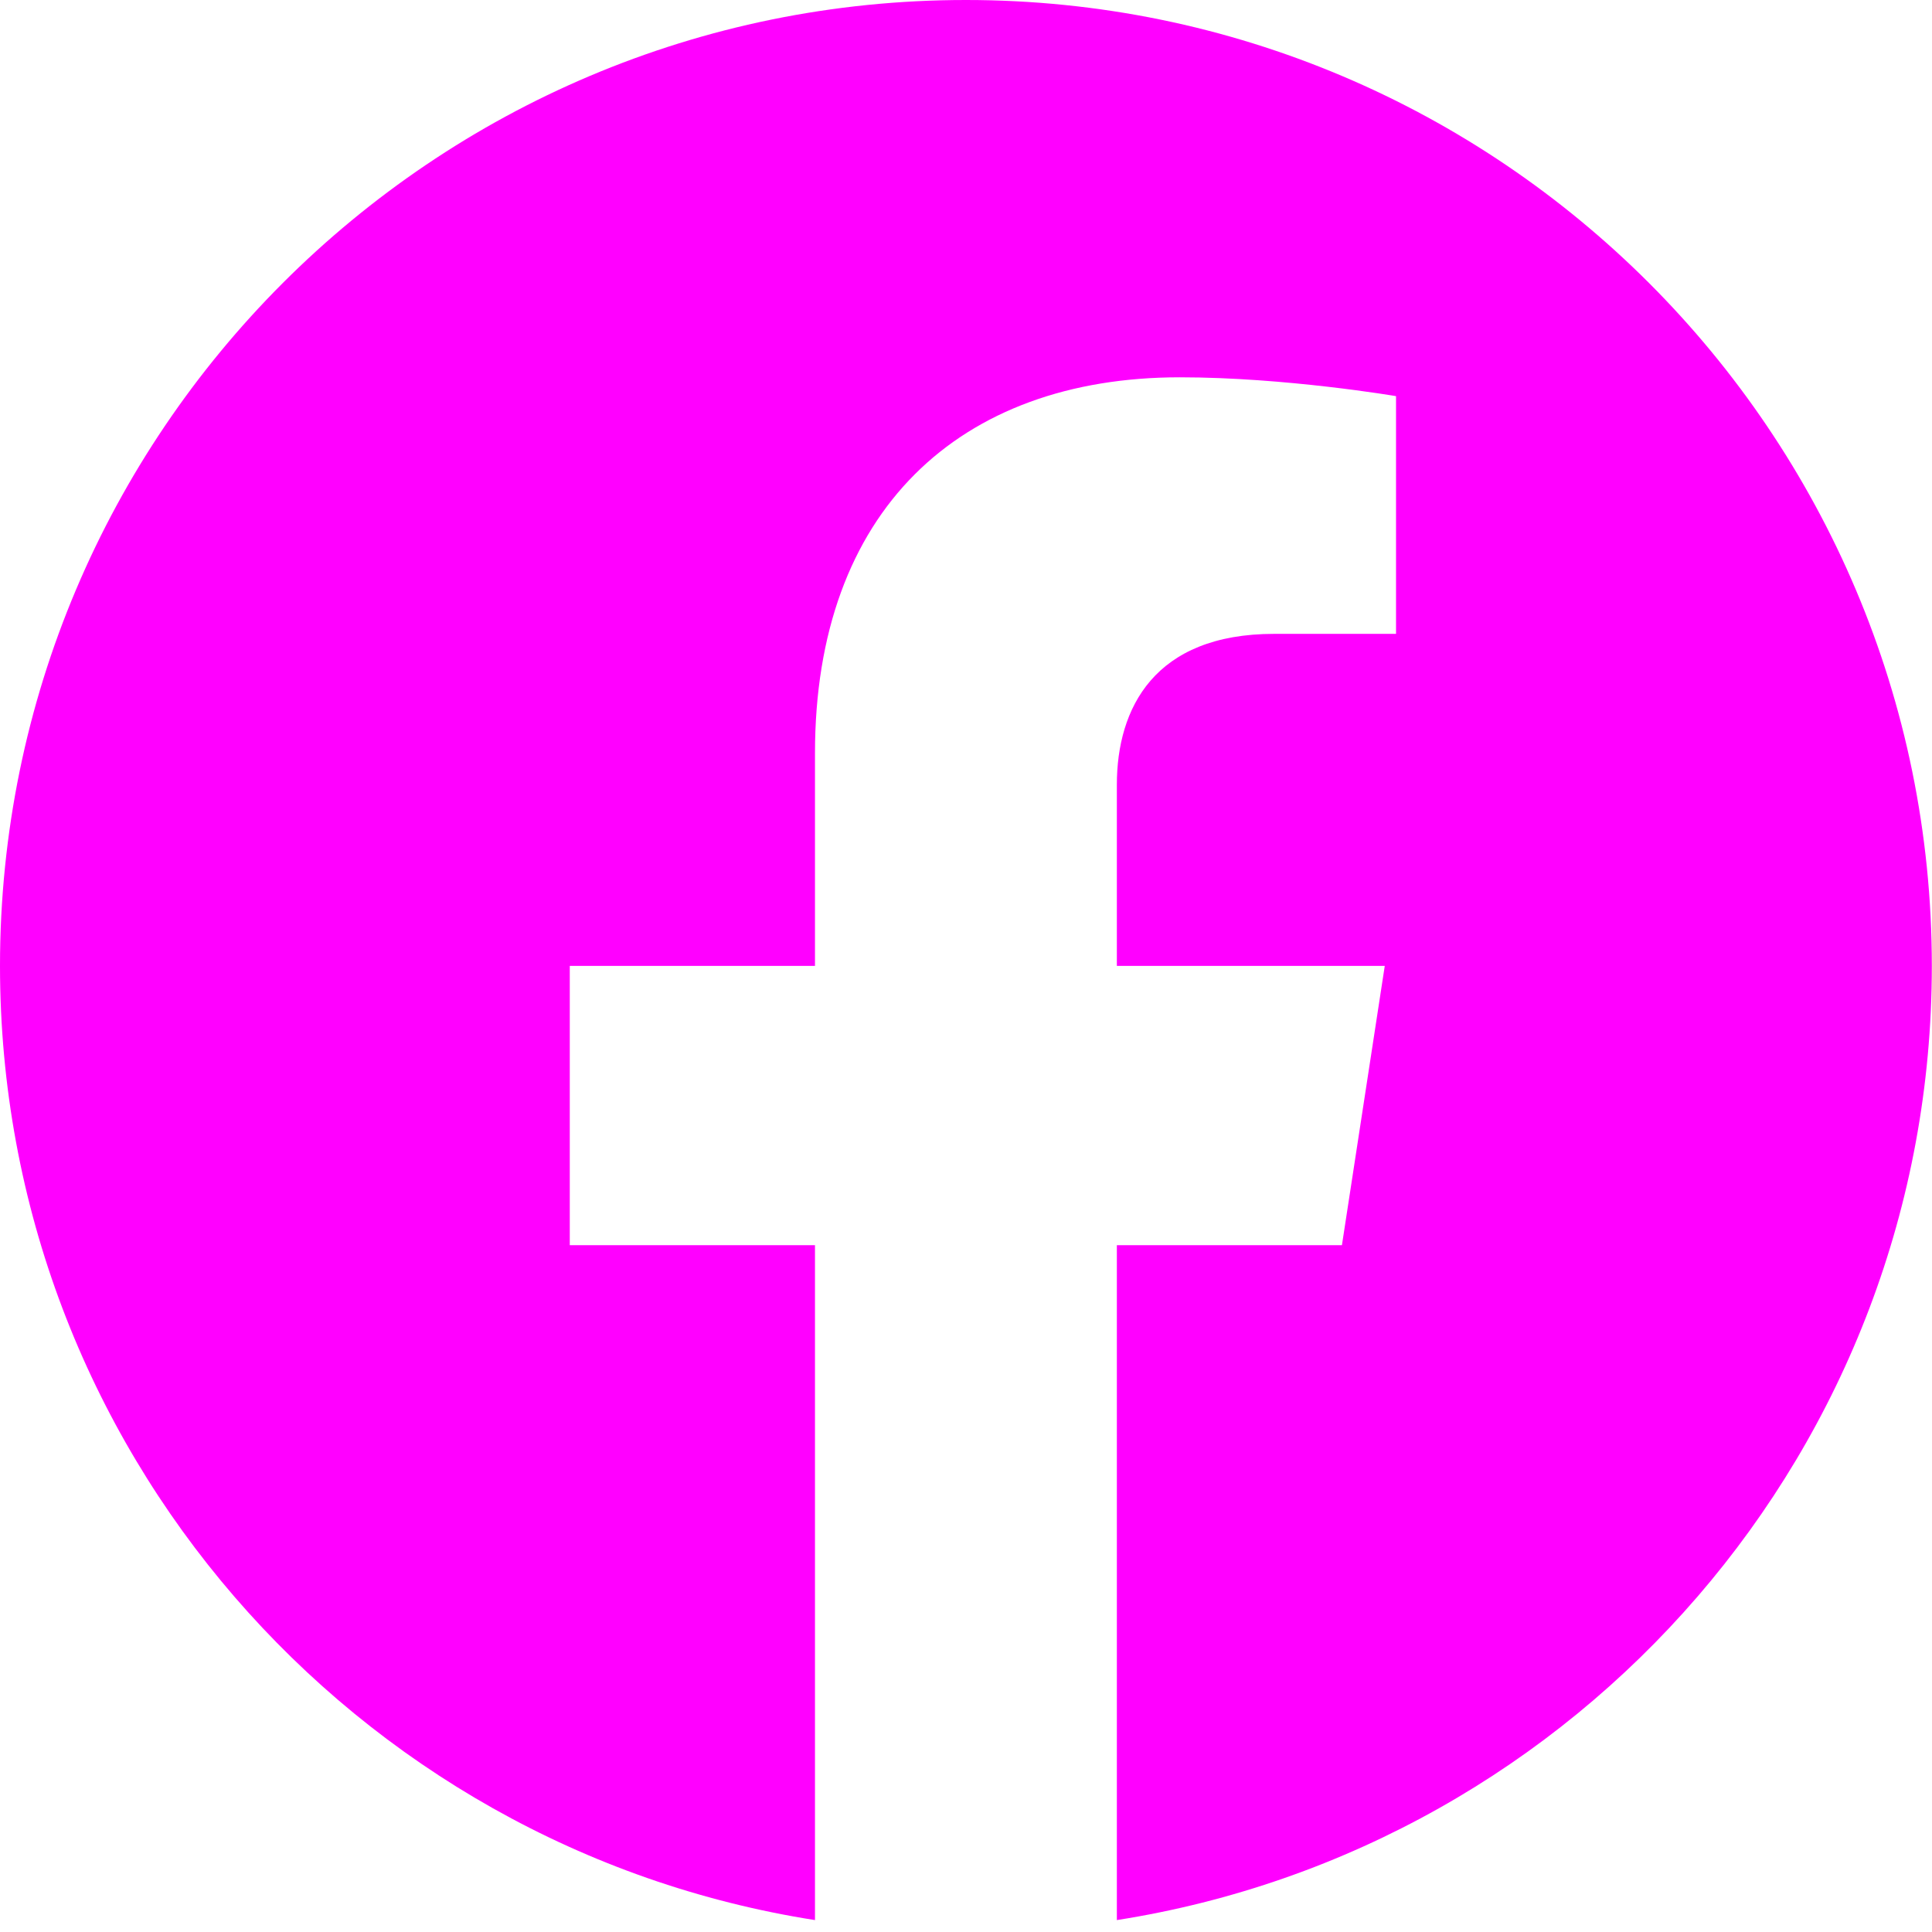
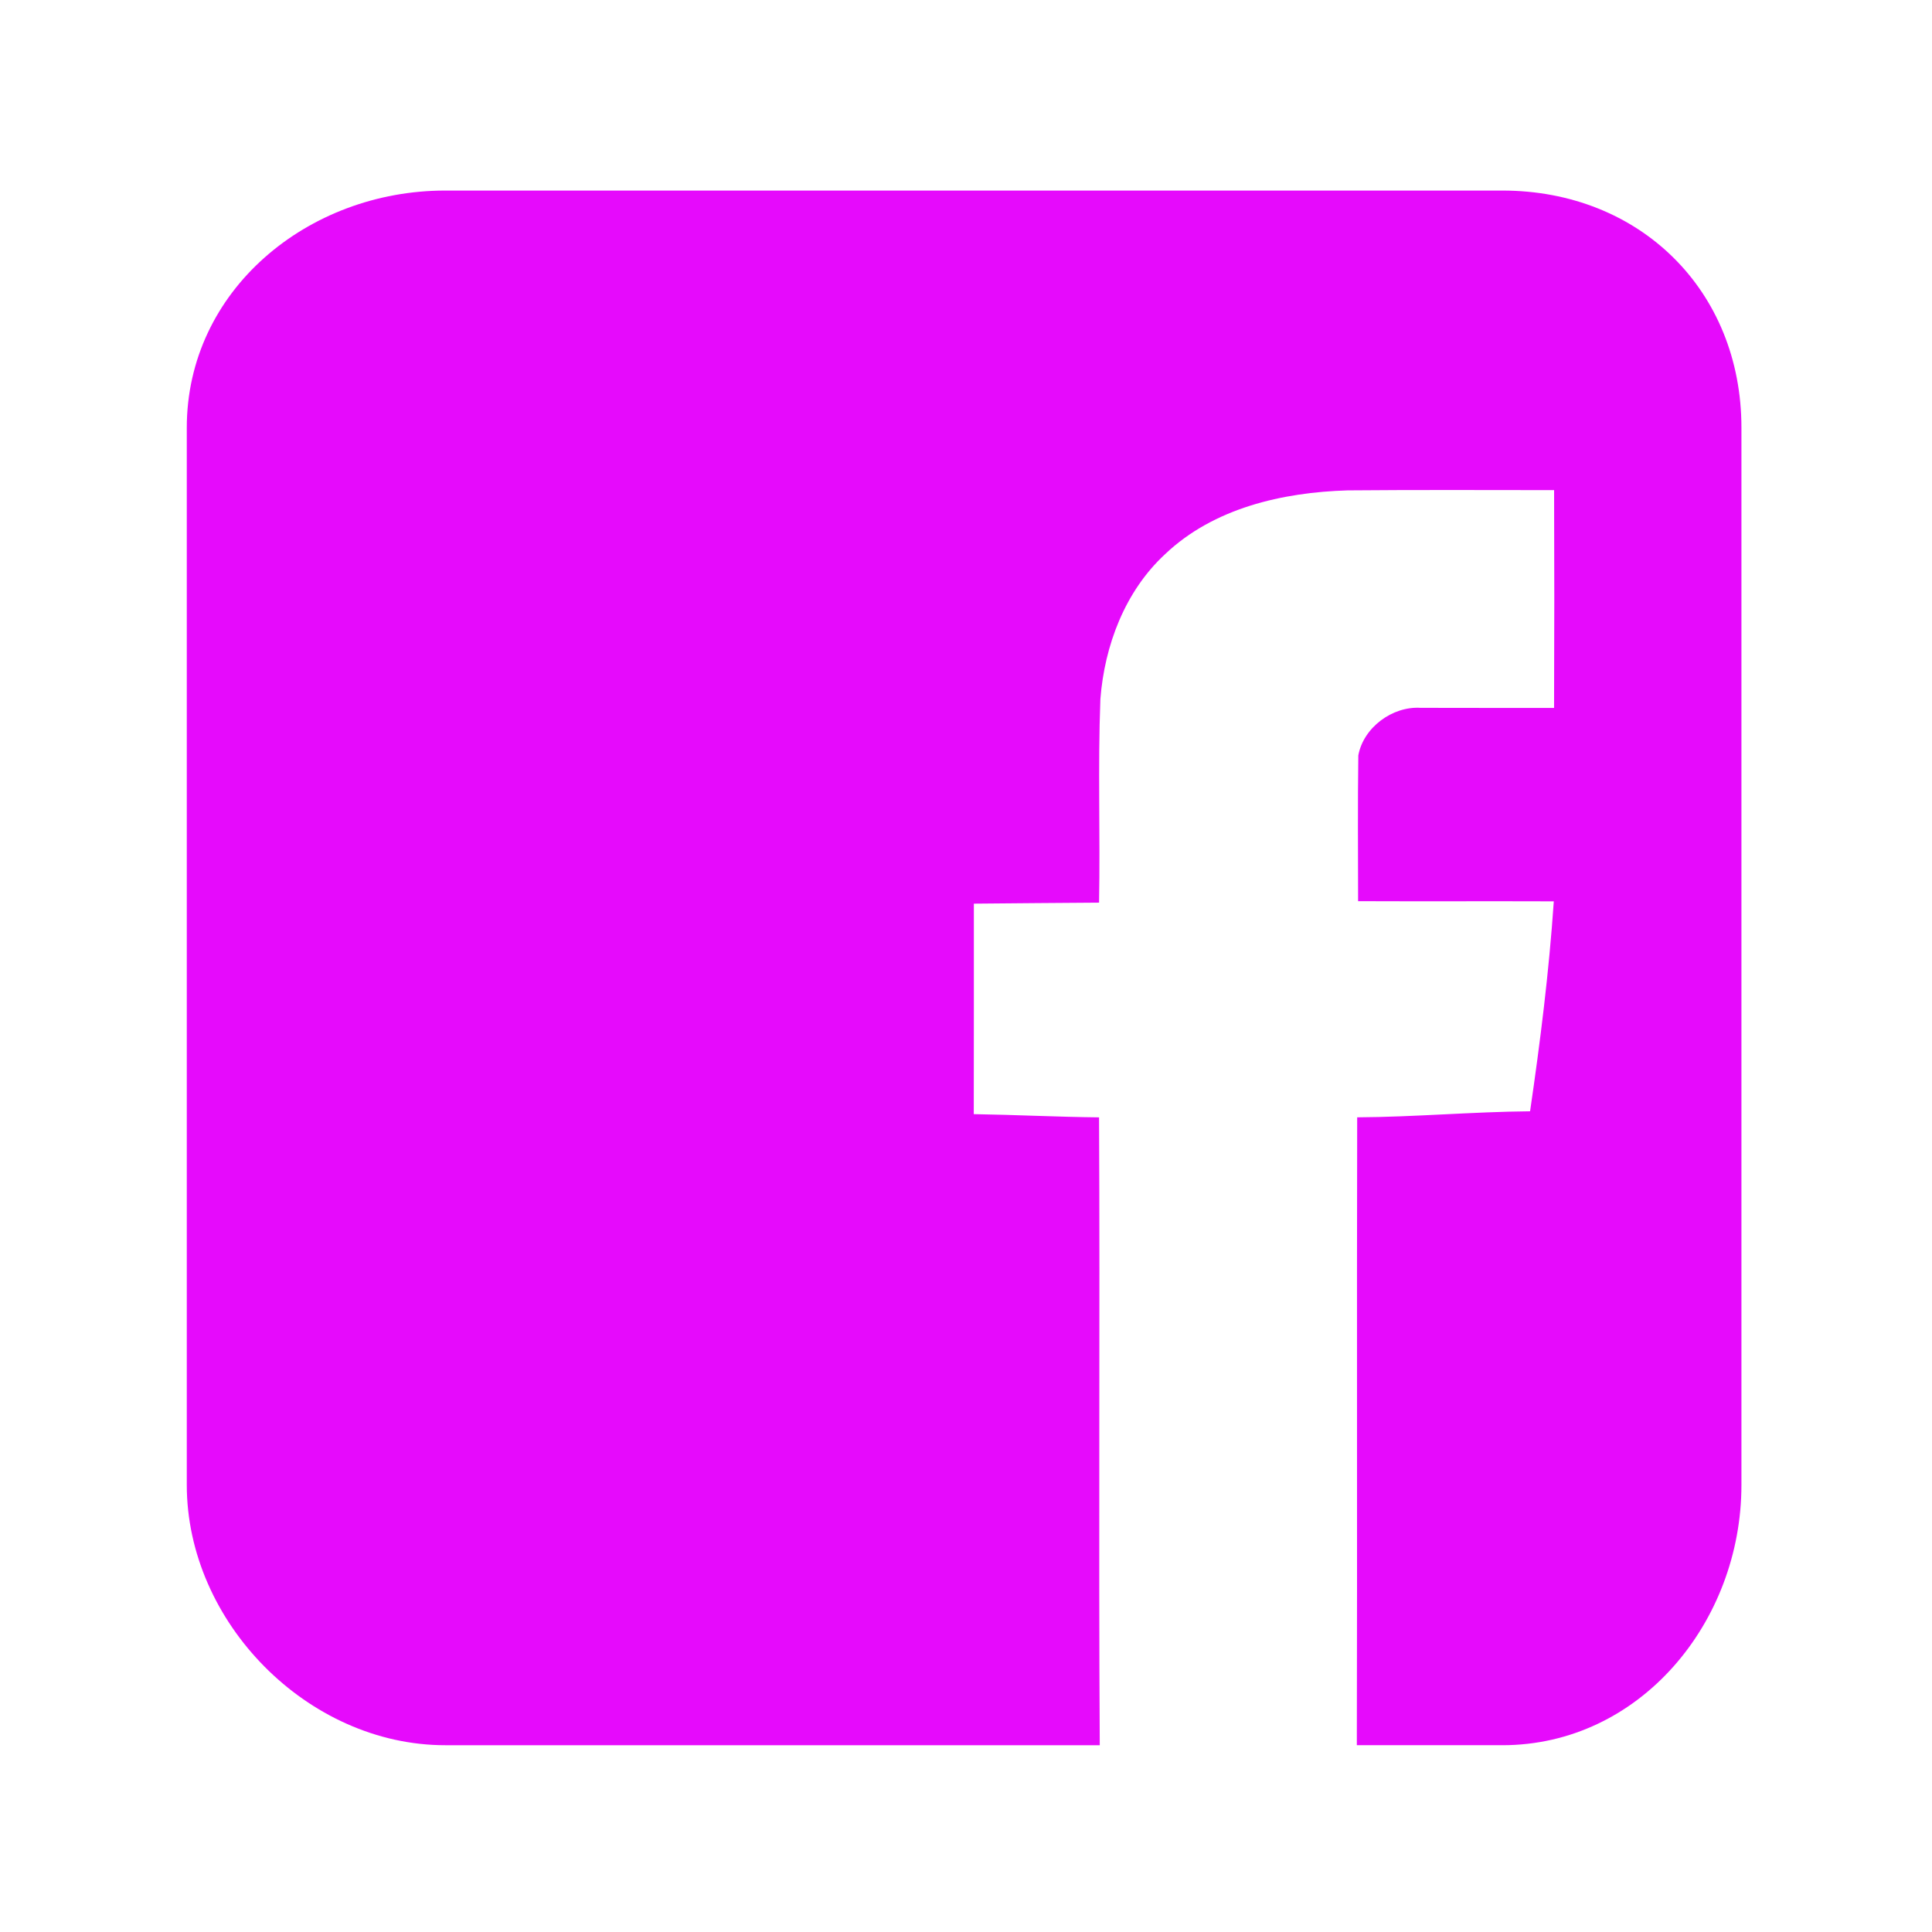
- <svg xmlns="http://www.w3.org/2000/svg" role="img" viewBox="0 0 24 24">
-   <path d="M23.998 11.999C23.998 5.372 18.626 0 11.999 0C5.372 0 0 5.372 0 11.999C0 17.988 4.388 22.952 10.124 23.852V15.468H7.078V11.999H10.124V9.356C10.124 6.348 11.916 4.687 14.656 4.687C15.969 4.687 17.342 4.921 17.342 4.921V7.874H15.829C14.339 7.874 13.874 8.799 13.874 9.748V11.999H17.202L16.67 15.468H13.874V23.852C19.61 22.952 23.998 17.988 23.998 11.999Z" fill="fuchsia" />
+ <svg xmlns="http://www.w3.org/2000/svg" version="1.1" id="Layer_1" x="0px" y="0px" width="50px" height="50px" viewBox="0 0 512 512" enable-background="new 0 0 512 512" xml:space="preserve">
+   <path d="M398.14,50.5H117.98c-36.408,0-68.48,26.452-68.48,62.86v280.16c0,36.408,32.072,68.98,68.48,68.98h173.466  c-0.325-54,0.077-114.134-0.185-166.387c-11.064-0.112-22.138-0.684-33.202-0.854c0.041-18.467,0.017-37.317,0.024-55.781  c11.057-0.137,22.121-0.163,33.178-0.268c0.338-17.957-0.338-36.025,0.354-53.966c1.103-14.205,6.519-28.563,17.14-38.377  c12.859-12.239,31.142-16.397,48.387-16.912c18.233-0.163,36.468-0.076,54.71-0.068c0.072,19.24,0.072,38.482-0.008,57.722  c-11.789-0.02-23.585,0.023-35.374-0.025c-7.468-0.467-15.145,5.198-16.504,12.609c-0.177,12.875-0.064,25.757-0.057,38.628  c17.285,0.073,34.577-0.02,51.862,0.044c-1.264,18.629-3.581,37.168-6.285,55.637c-15.272,0.137-30.554,1.514-45.818,1.602  c-0.129,52.236,0.04,112.395-0.093,166.395h38.564c36.408,0,63.36-32.572,63.36-68.98V113.36C461.5,76.952,434.548,50.5,398.14,50.5  z" fill="#e60afc" />
</svg>
